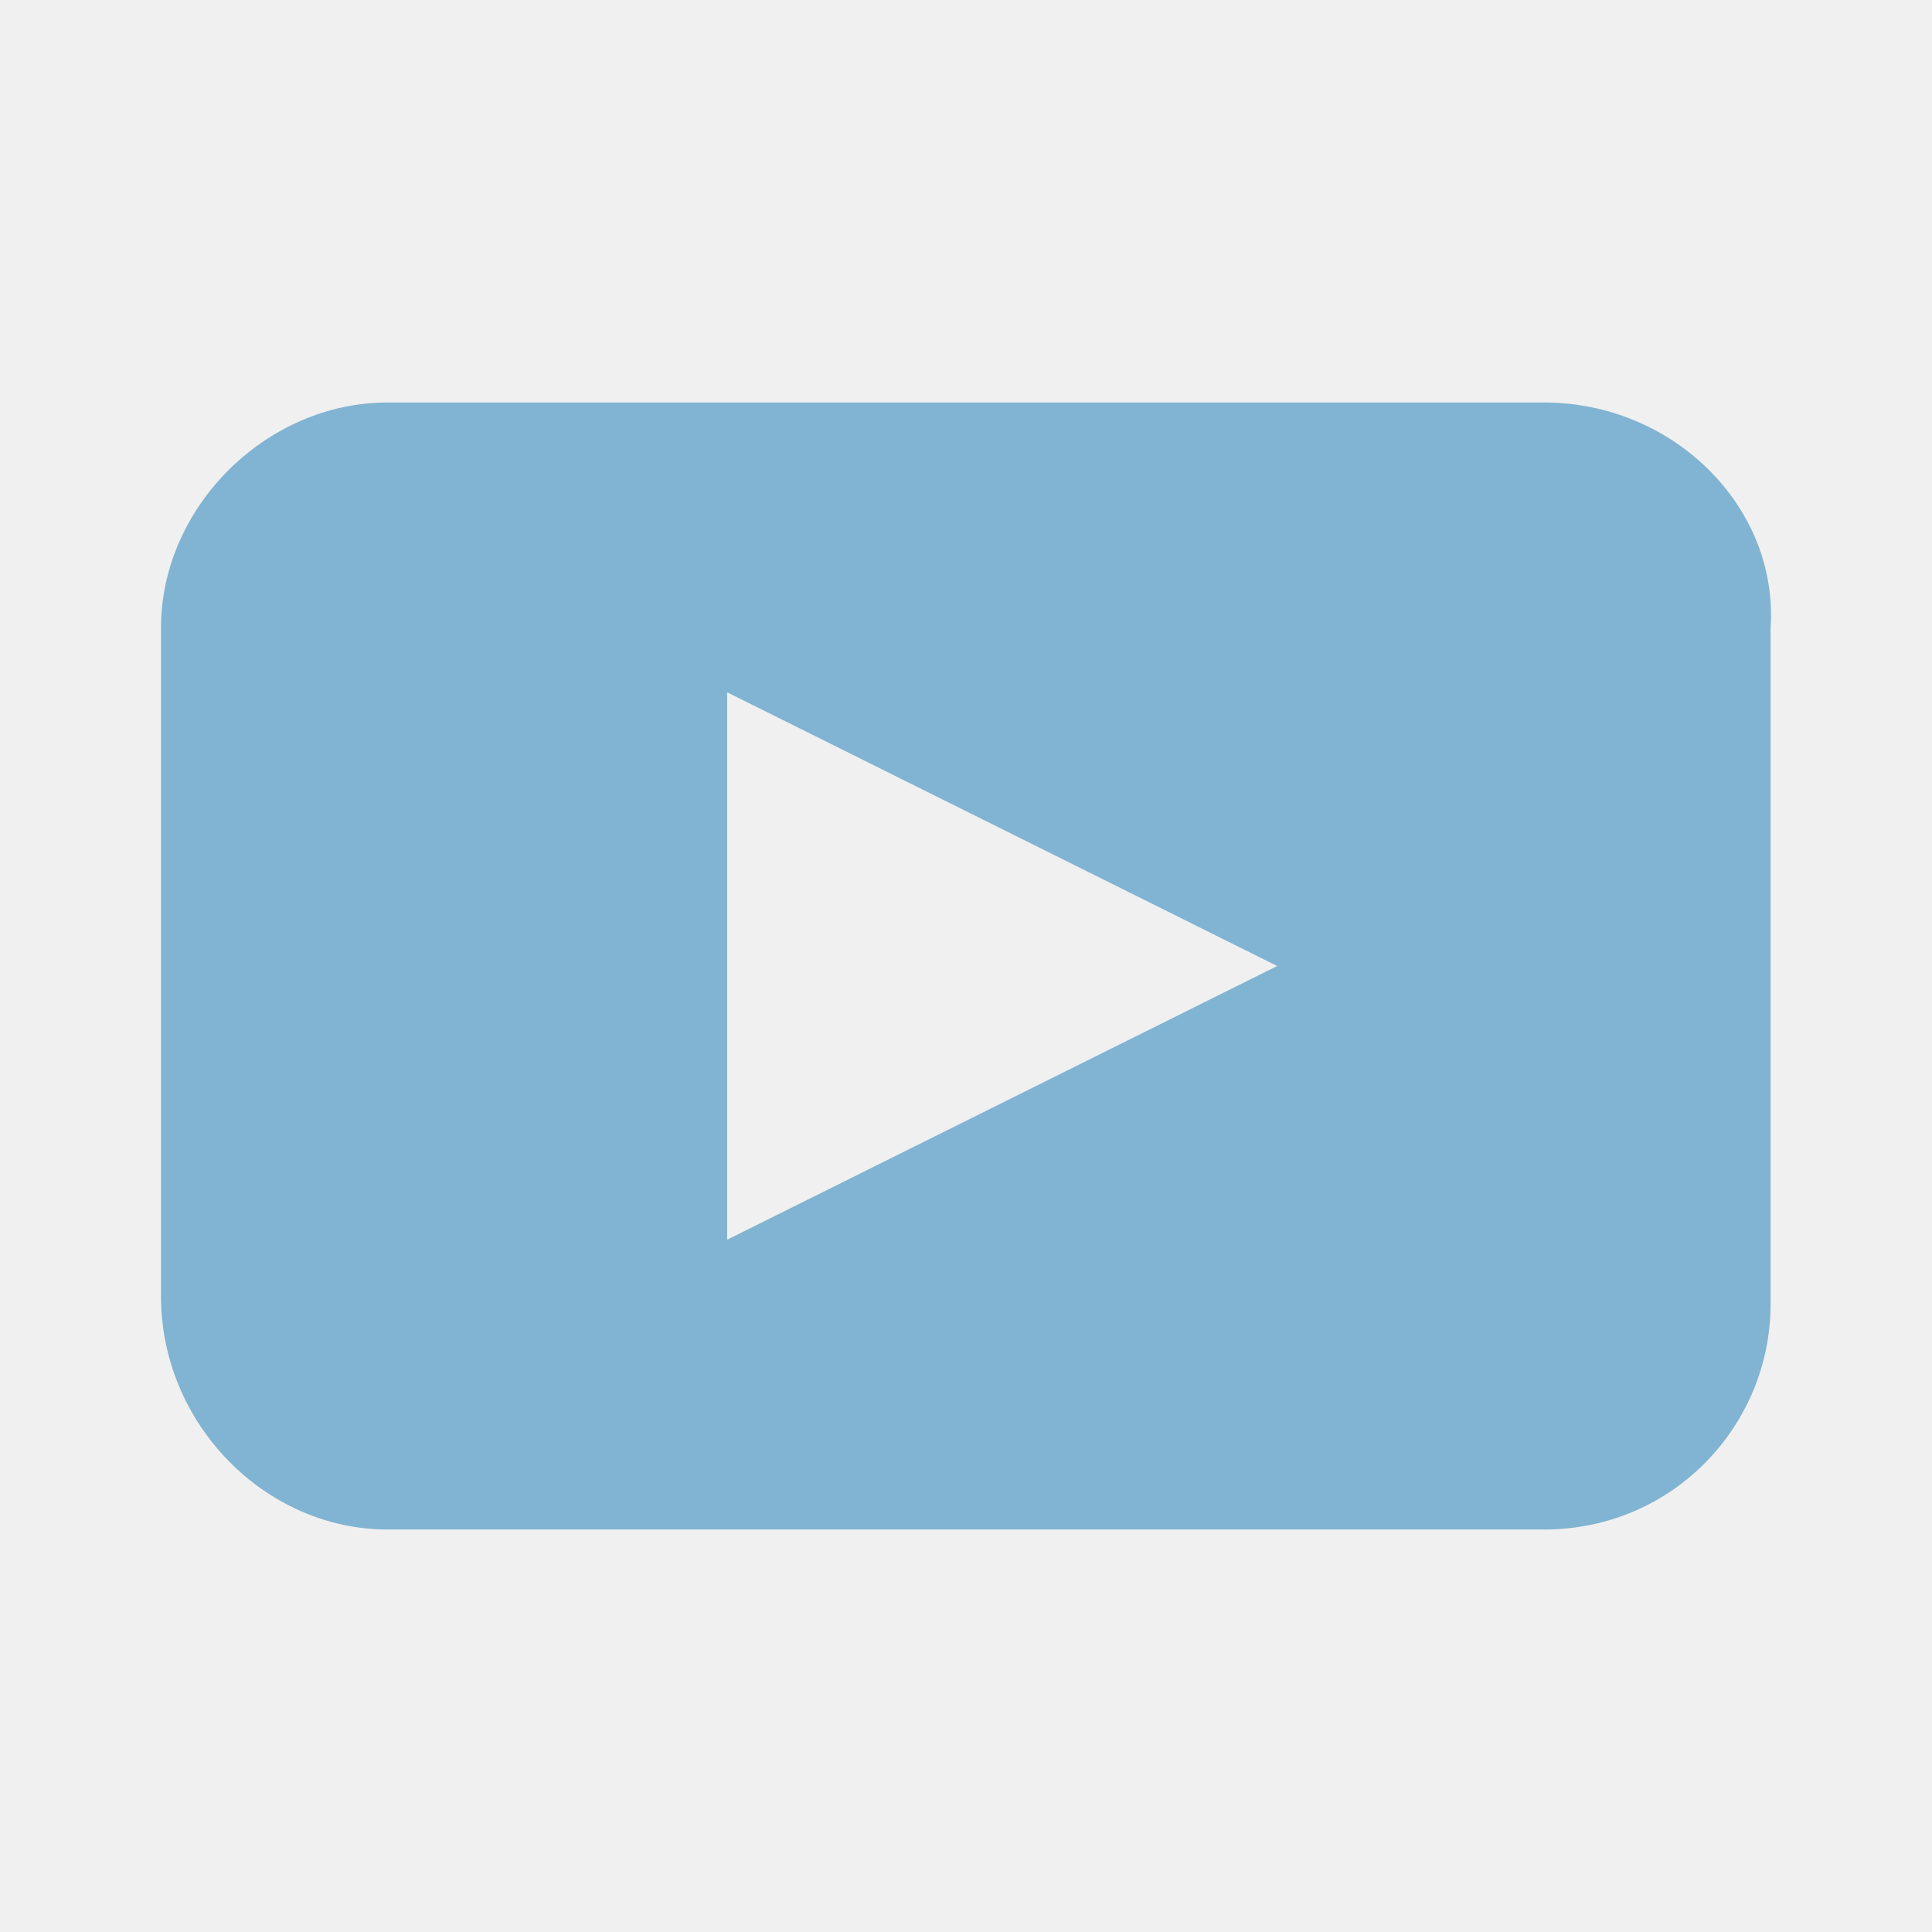
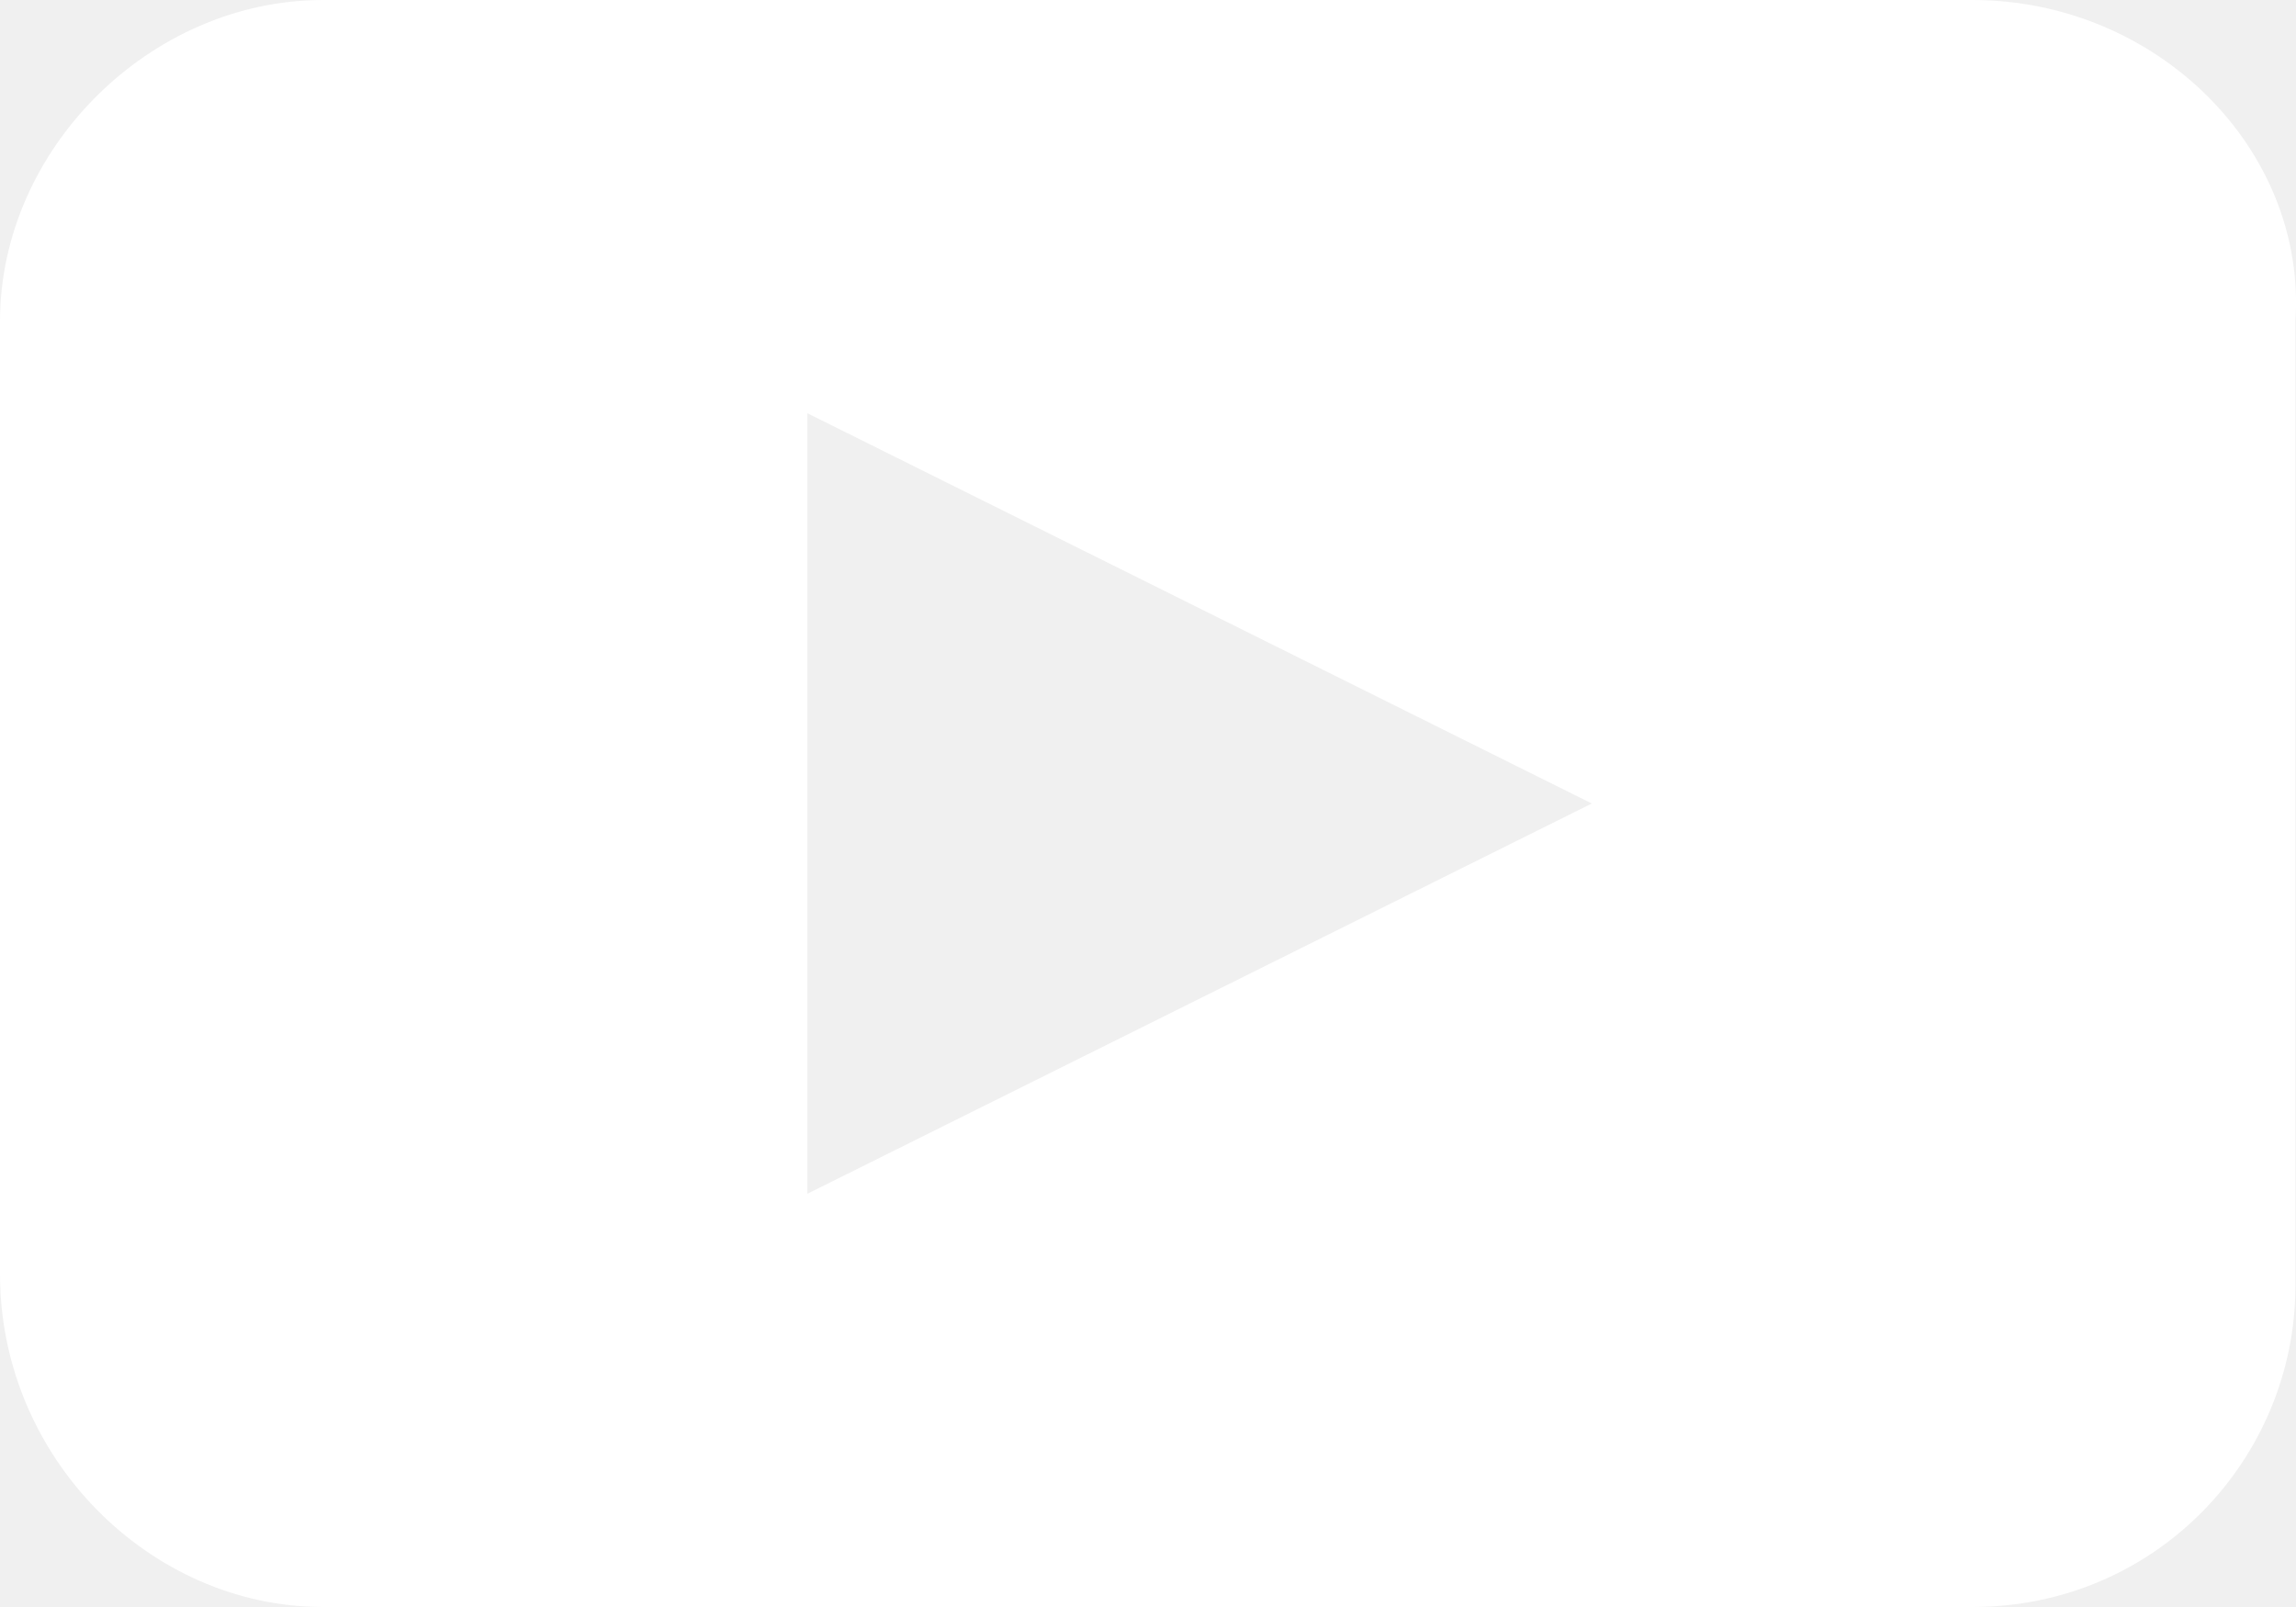
- <svg xmlns="http://www.w3.org/2000/svg" width="24" height="24" viewBox="0 0 24 24" fill="none">
-   <path d="M19.181 5H4.813C3.306 5 2 6.3 2 7.8v8.3C2 17.7 3.306 19 4.813 19h14.368c1.608 0 2.814-1.3 2.814-2.8V7.8c.1-1.5-1.206-2.8-2.814-2.8ZM9.033 15.4V8.6l6.833 3.4-6.833 3.4Z" fill="#81B3D2" />
+ <svg xmlns="http://www.w3.org/2000/svg" width="20" height="14" fill="none">
+   <path d="M17.181 0H2.813C1.306 0 0 1.3 0 2.8v8.3C0 12.7 1.306 14 2.813 14h14.368c1.608 0 2.814-1.3 2.814-2.8V2.8c.1-1.5-1.206-2.8-2.814-2.8ZM7.033 10.4V3.6L13.866 7l-6.833 3.4Z" fill="#fff" />
</svg>
